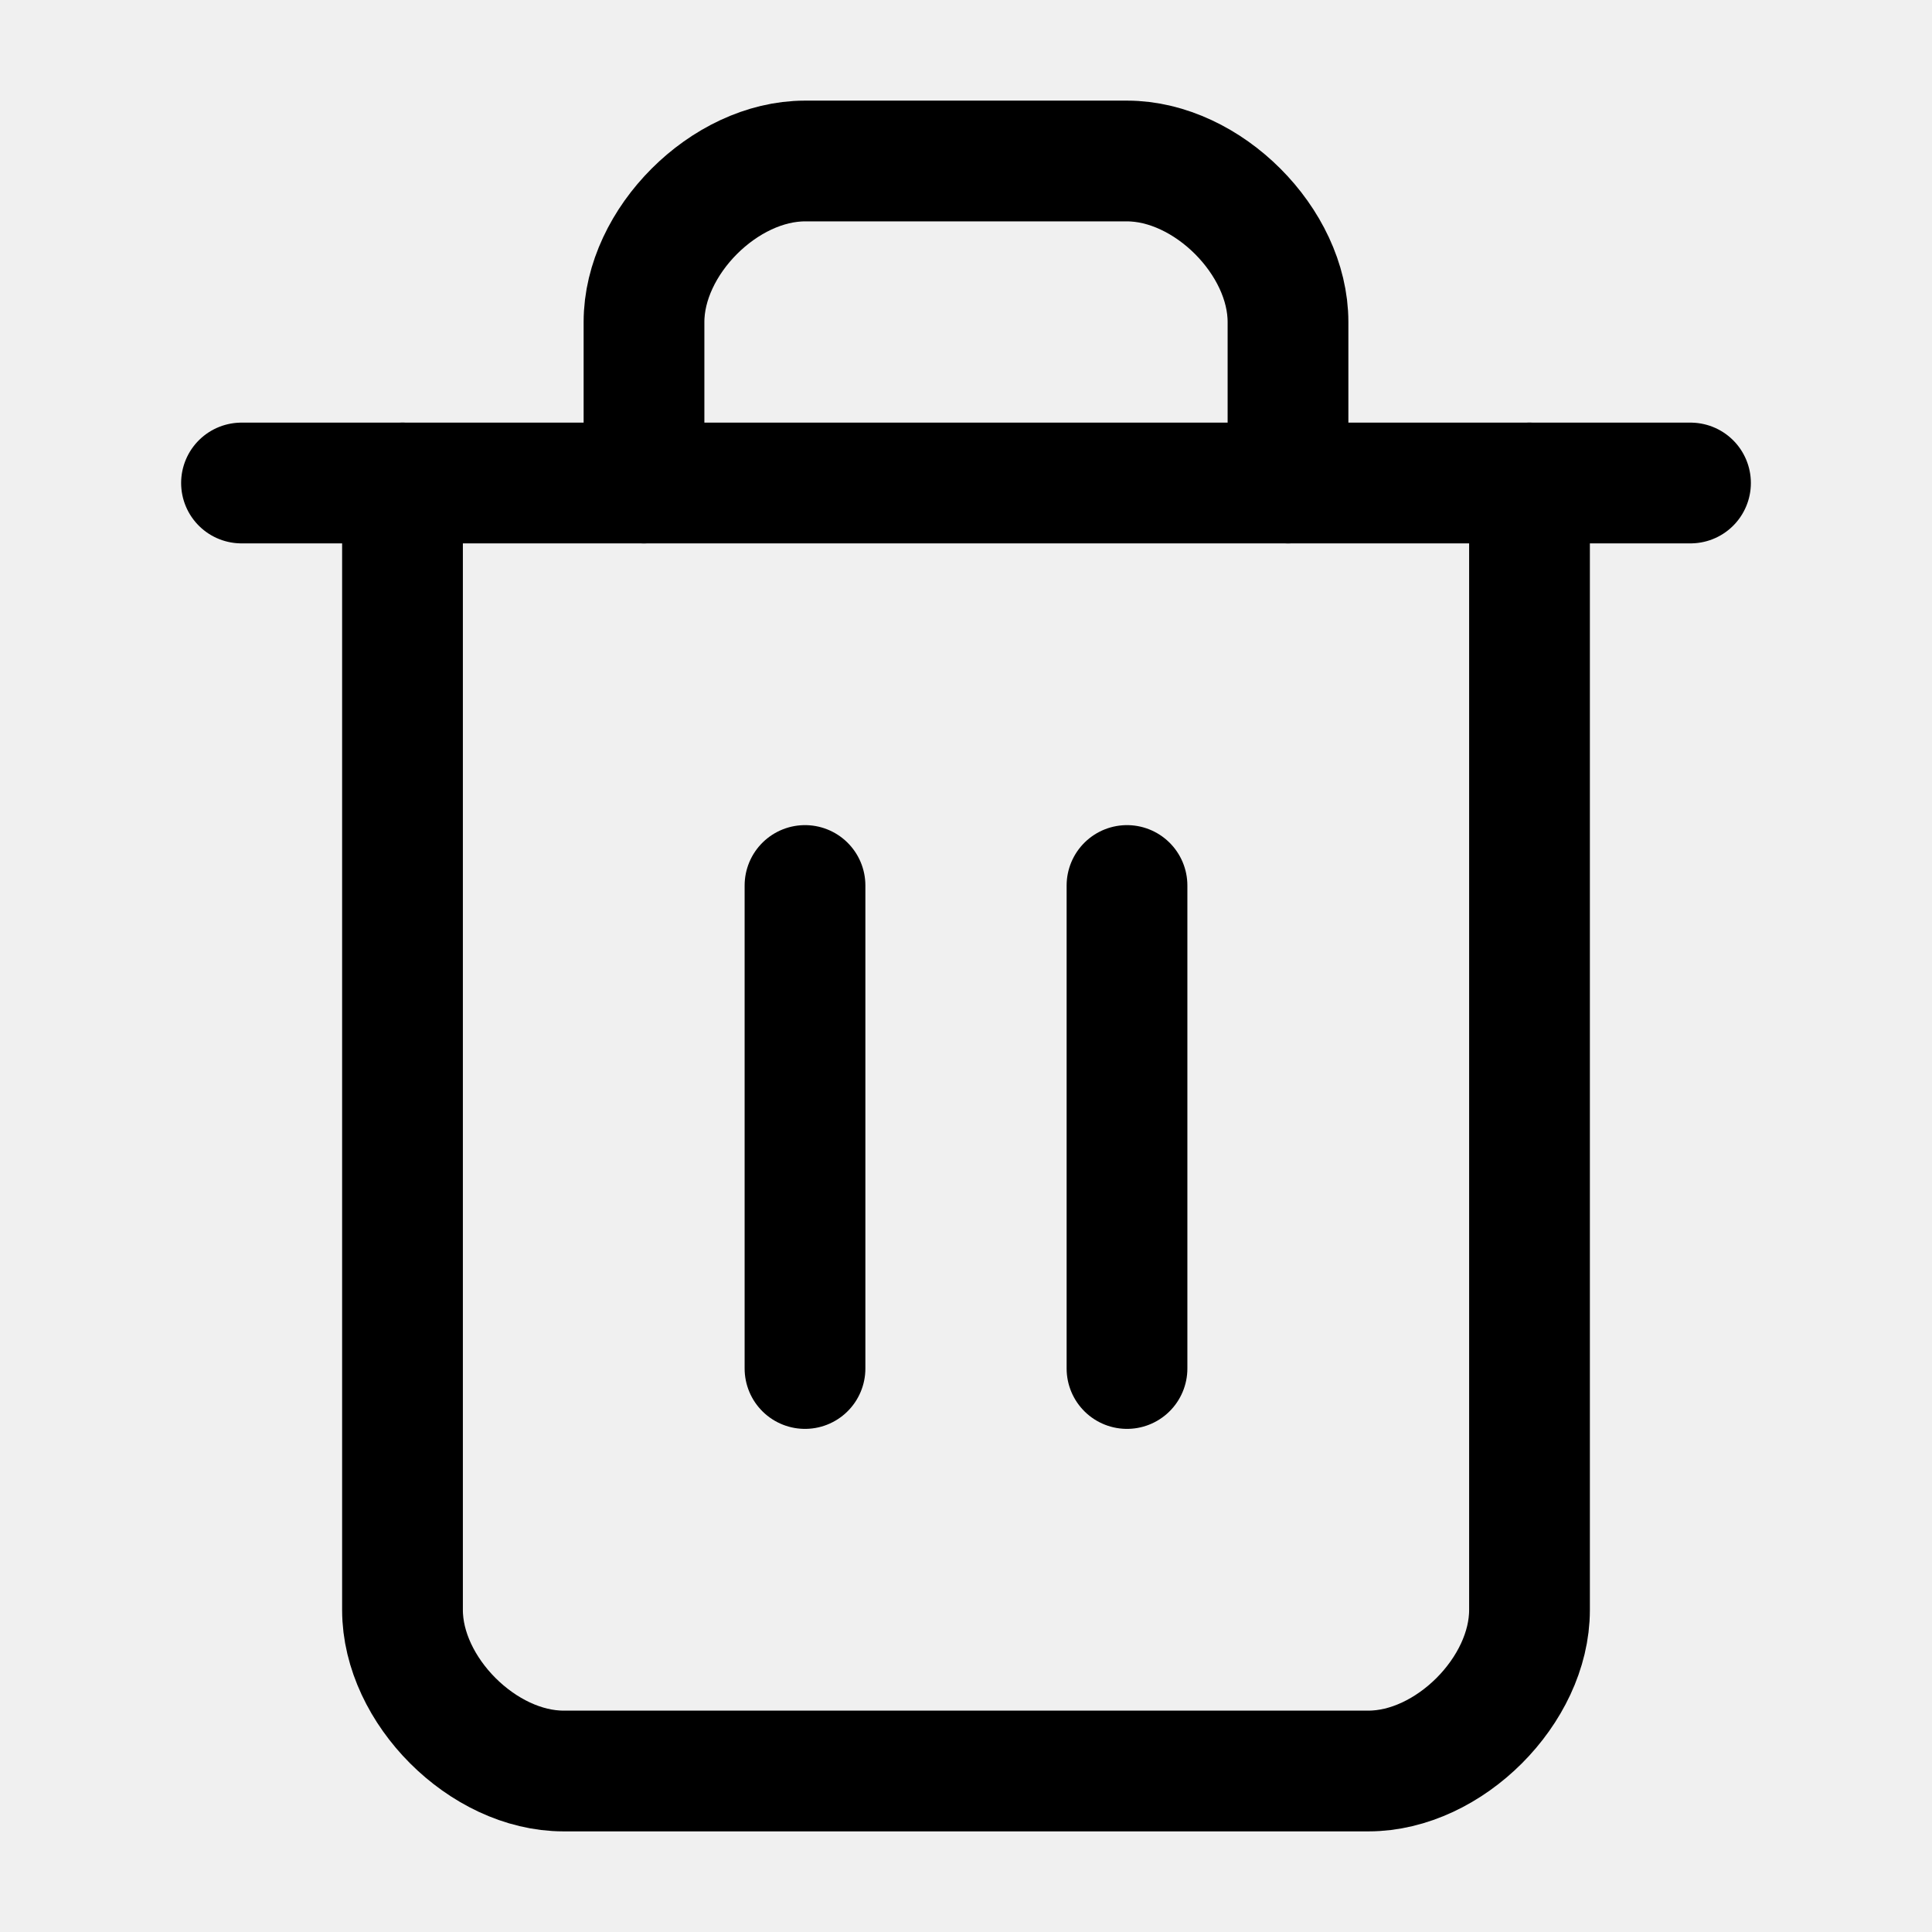
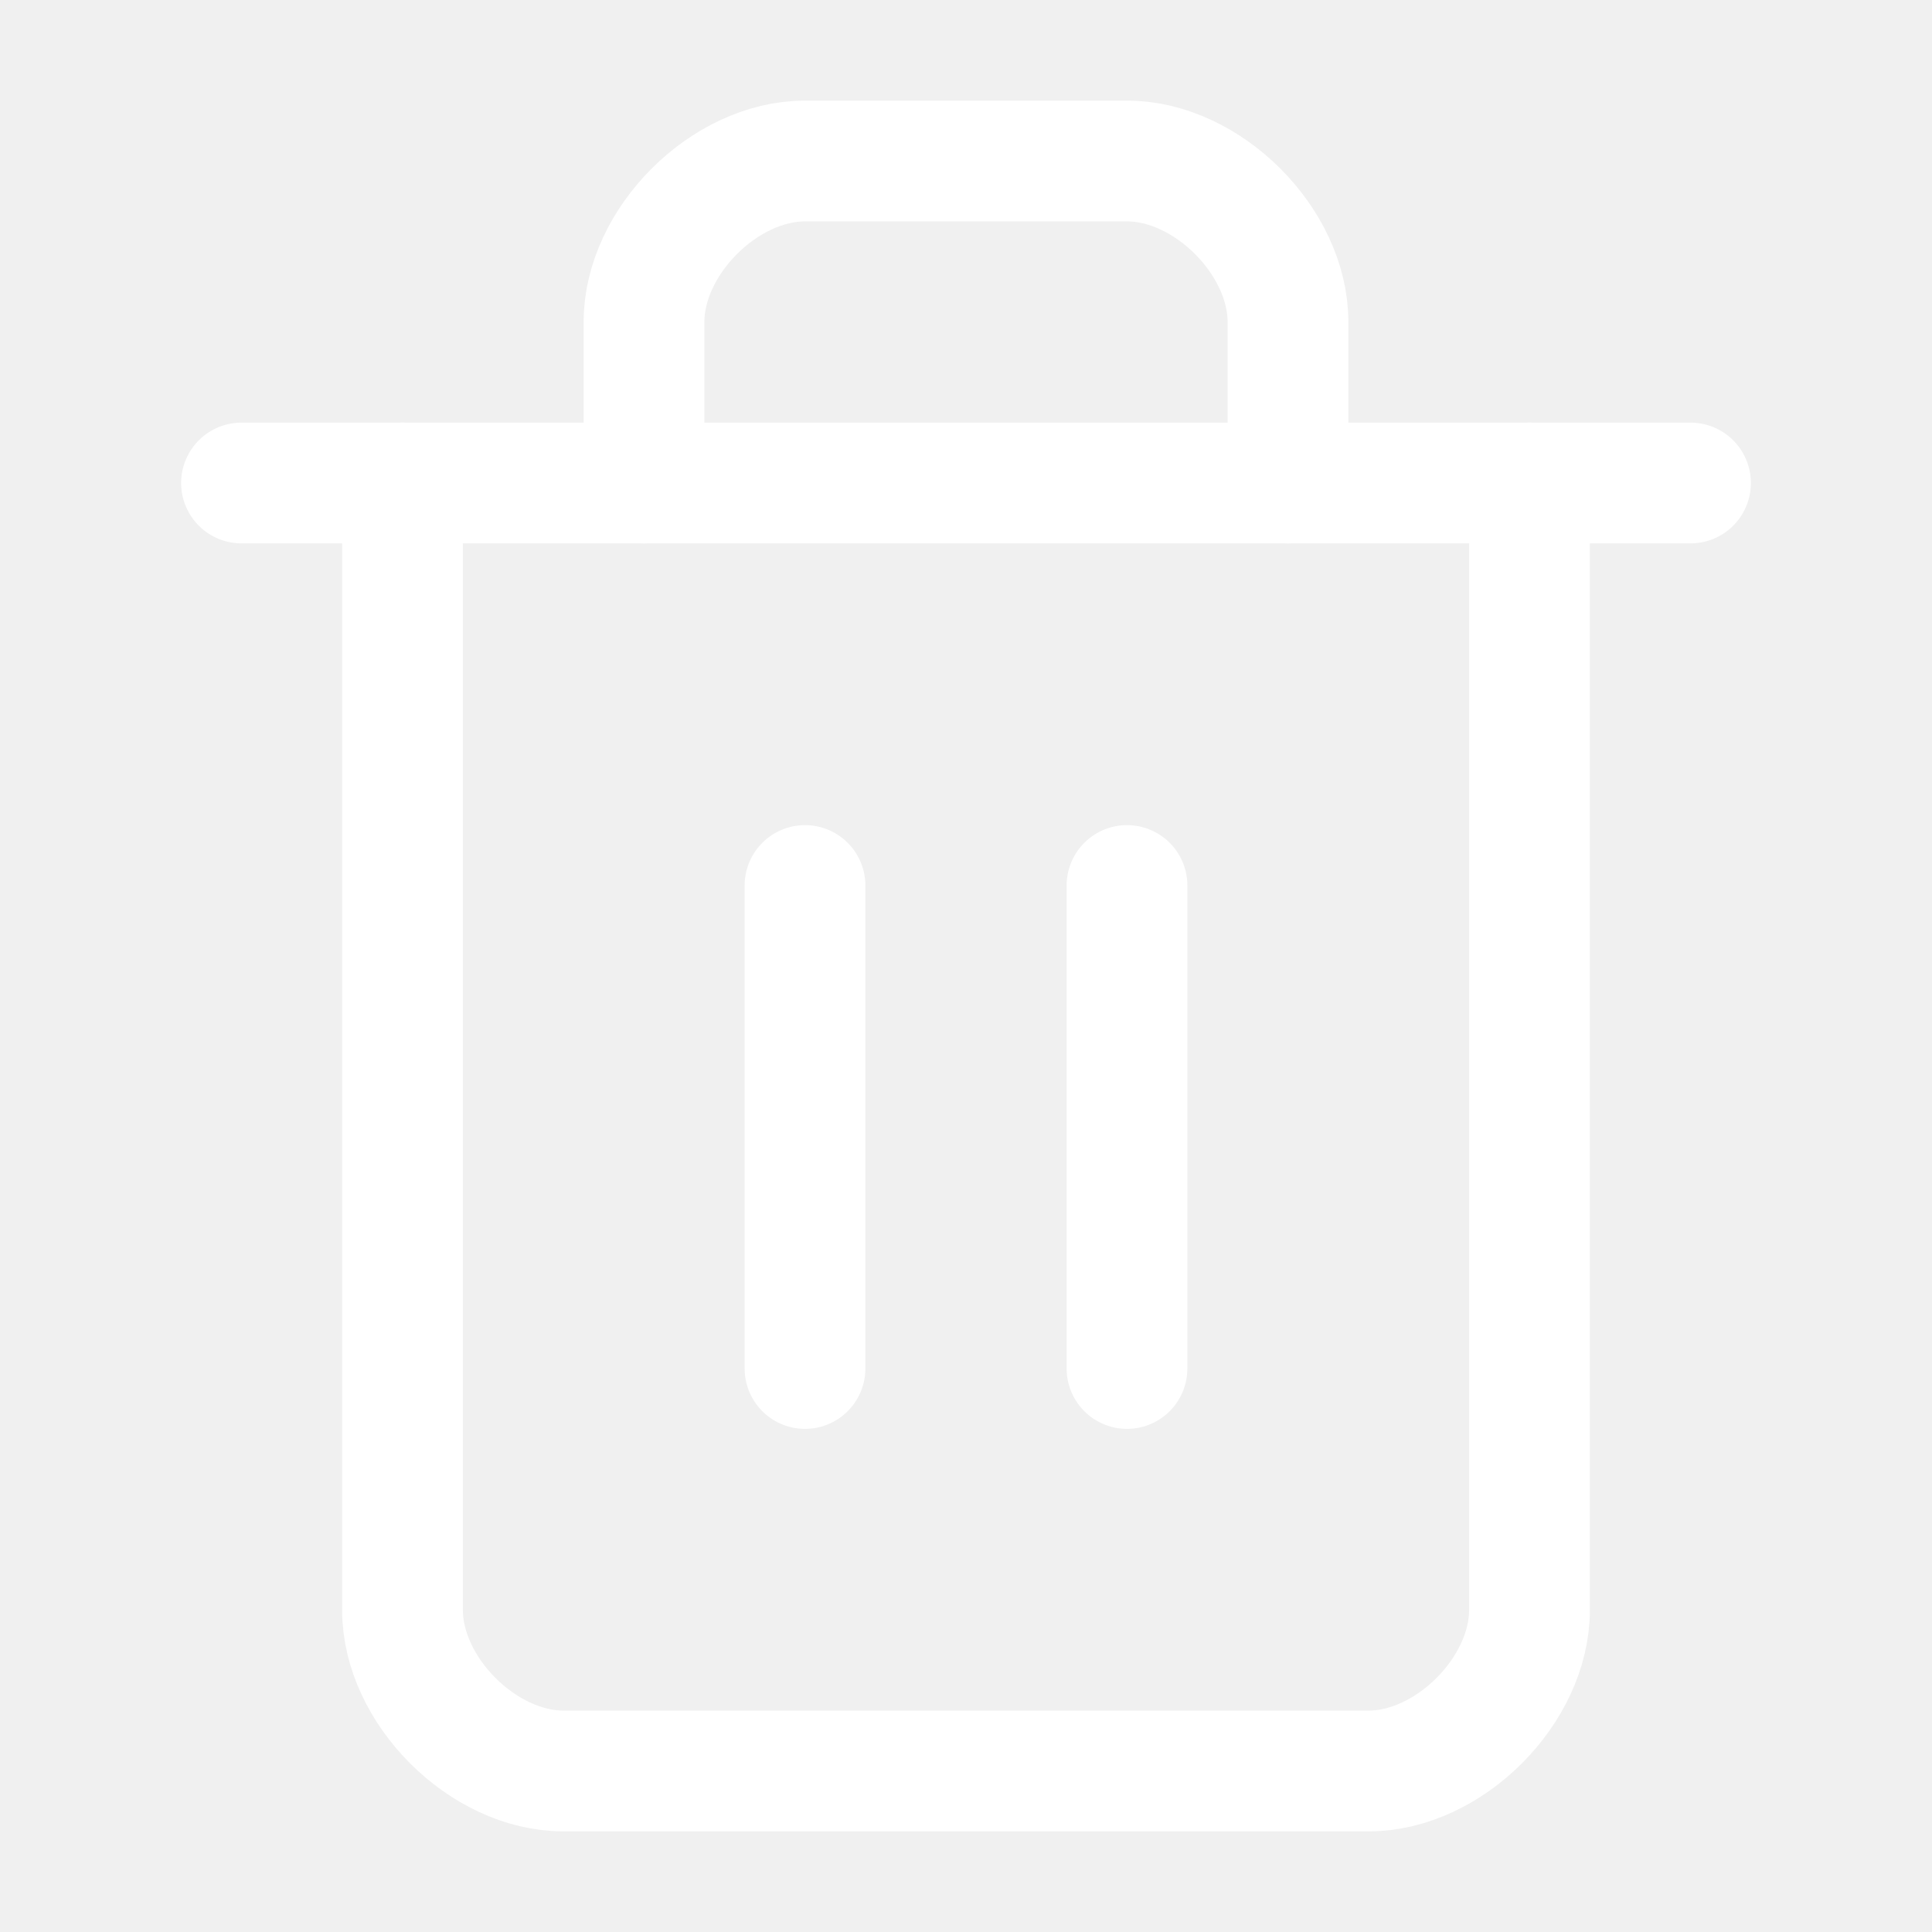
- <svg xmlns="http://www.w3.org/2000/svg" width="24" height="24" viewBox="0 0 24 24" fill="none" stroke="currentColor" stroke-width="1.5" stroke-linecap="round" stroke-linejoin="round">
+ <svg xmlns="http://www.w3.org/2000/svg" width="24" height="24" viewBox="0 0 24 24" fill="none" stroke="white" stroke-width="1.5" stroke-linecap="round" stroke-linejoin="round">
  <path d="M3 6h18" />
  <path d="M19 6v14c0 1-1 2-2 2H7c-1 0-2-1-2-2V6" />
  <path d="M8 6V4c0-1 1-2 2-2h4c1 0 2 1 2 2v2" />
  <line x1="10" x2="10" y1="11" y2="17" />
  <line x1="14" x2="14" y1="11" y2="17" />
</svg>
